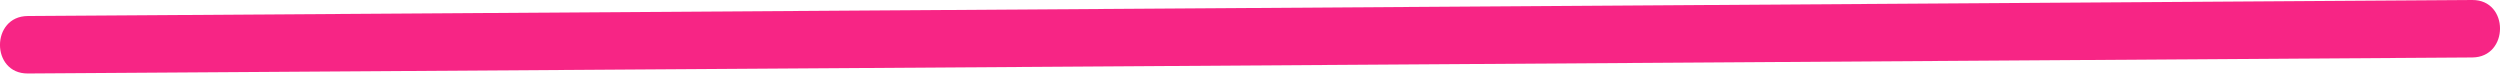
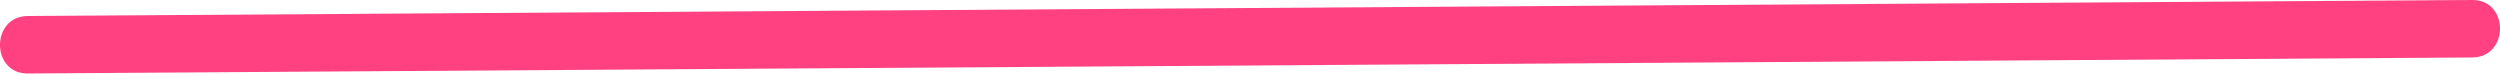
<svg xmlns="http://www.w3.org/2000/svg" width="65.256" height="1.918" viewBox="0 0 65.256 1.918" creator="Katerina Limpitsouni">
-   <path d="M.724,1.918c21.269-.139,42.538-.279,63.808-.418,.965-.006,.967-1.506,0-1.5L.724,.418c-.965,.006-.967,1.506,0,1.5H.724Z" fill="#f72585" origin="undraw" />
+   <path d="M.724,1.918c21.269-.139,42.538-.279,63.808-.418,.965-.006,.967-1.506,0-1.5L.724,.418c-.965,.006-.967,1.506,0,1.5H.724Z" fill="#ff4081" origin="undraw" />
</svg>
